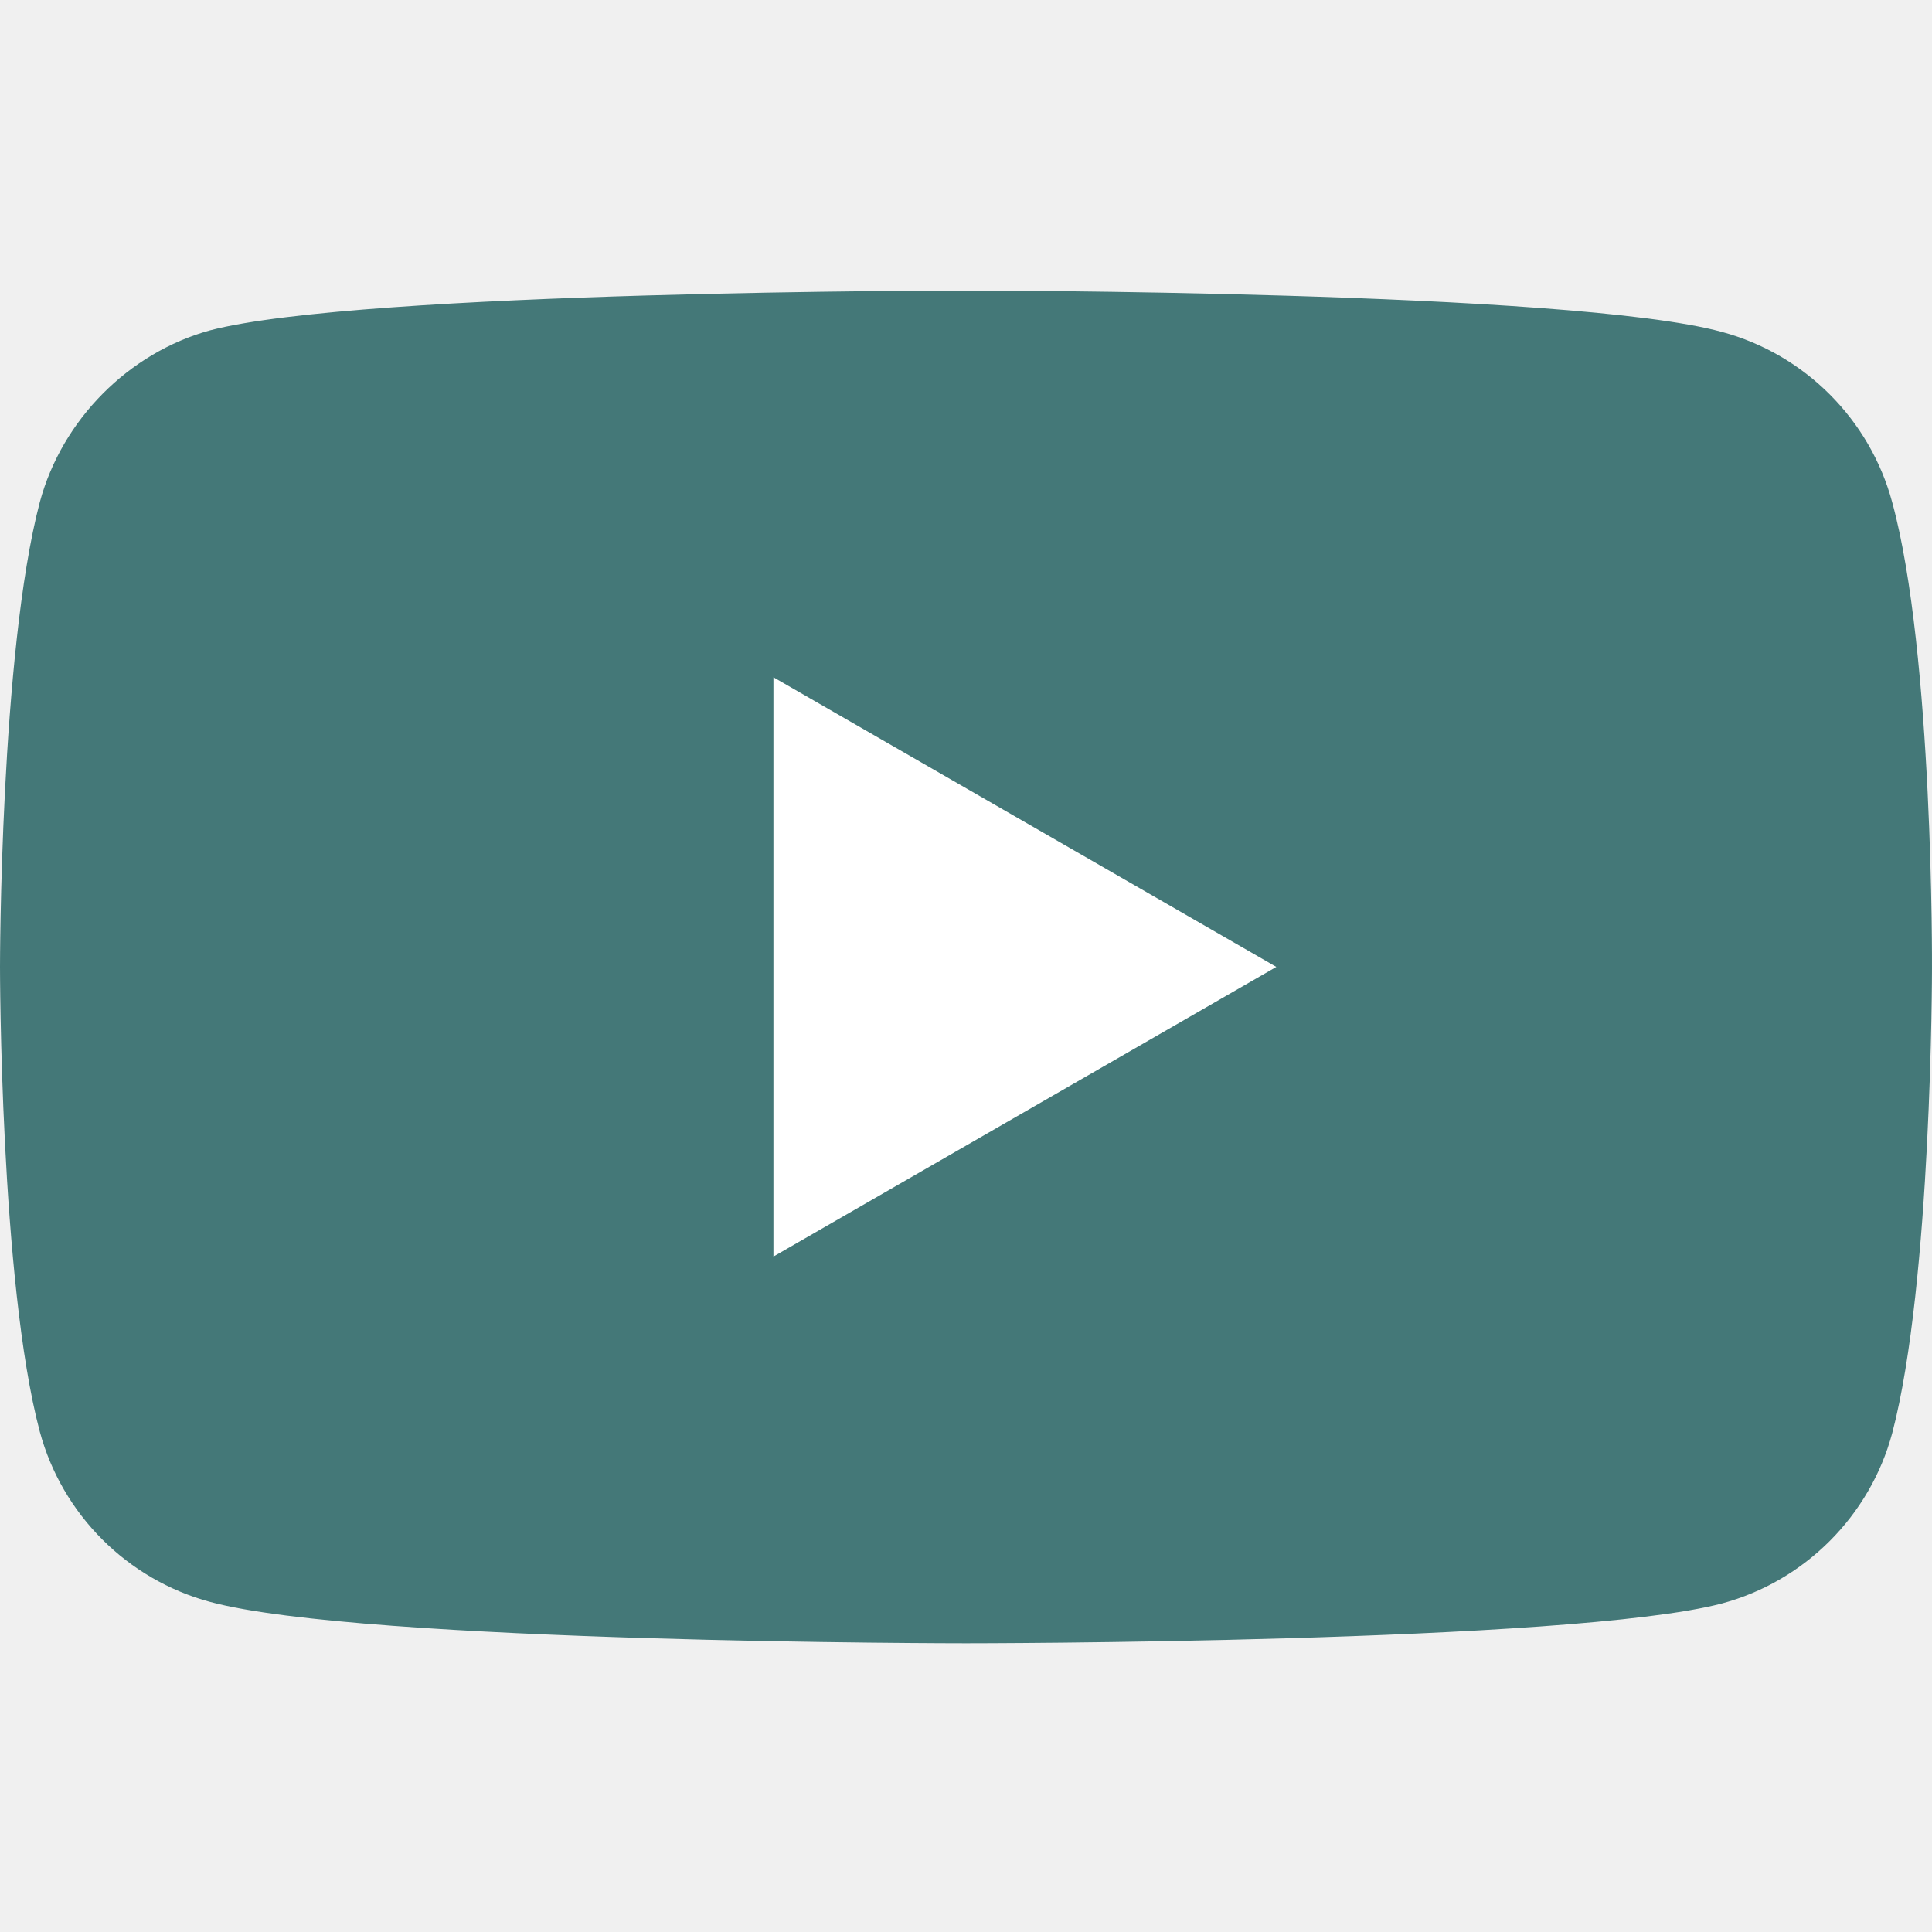
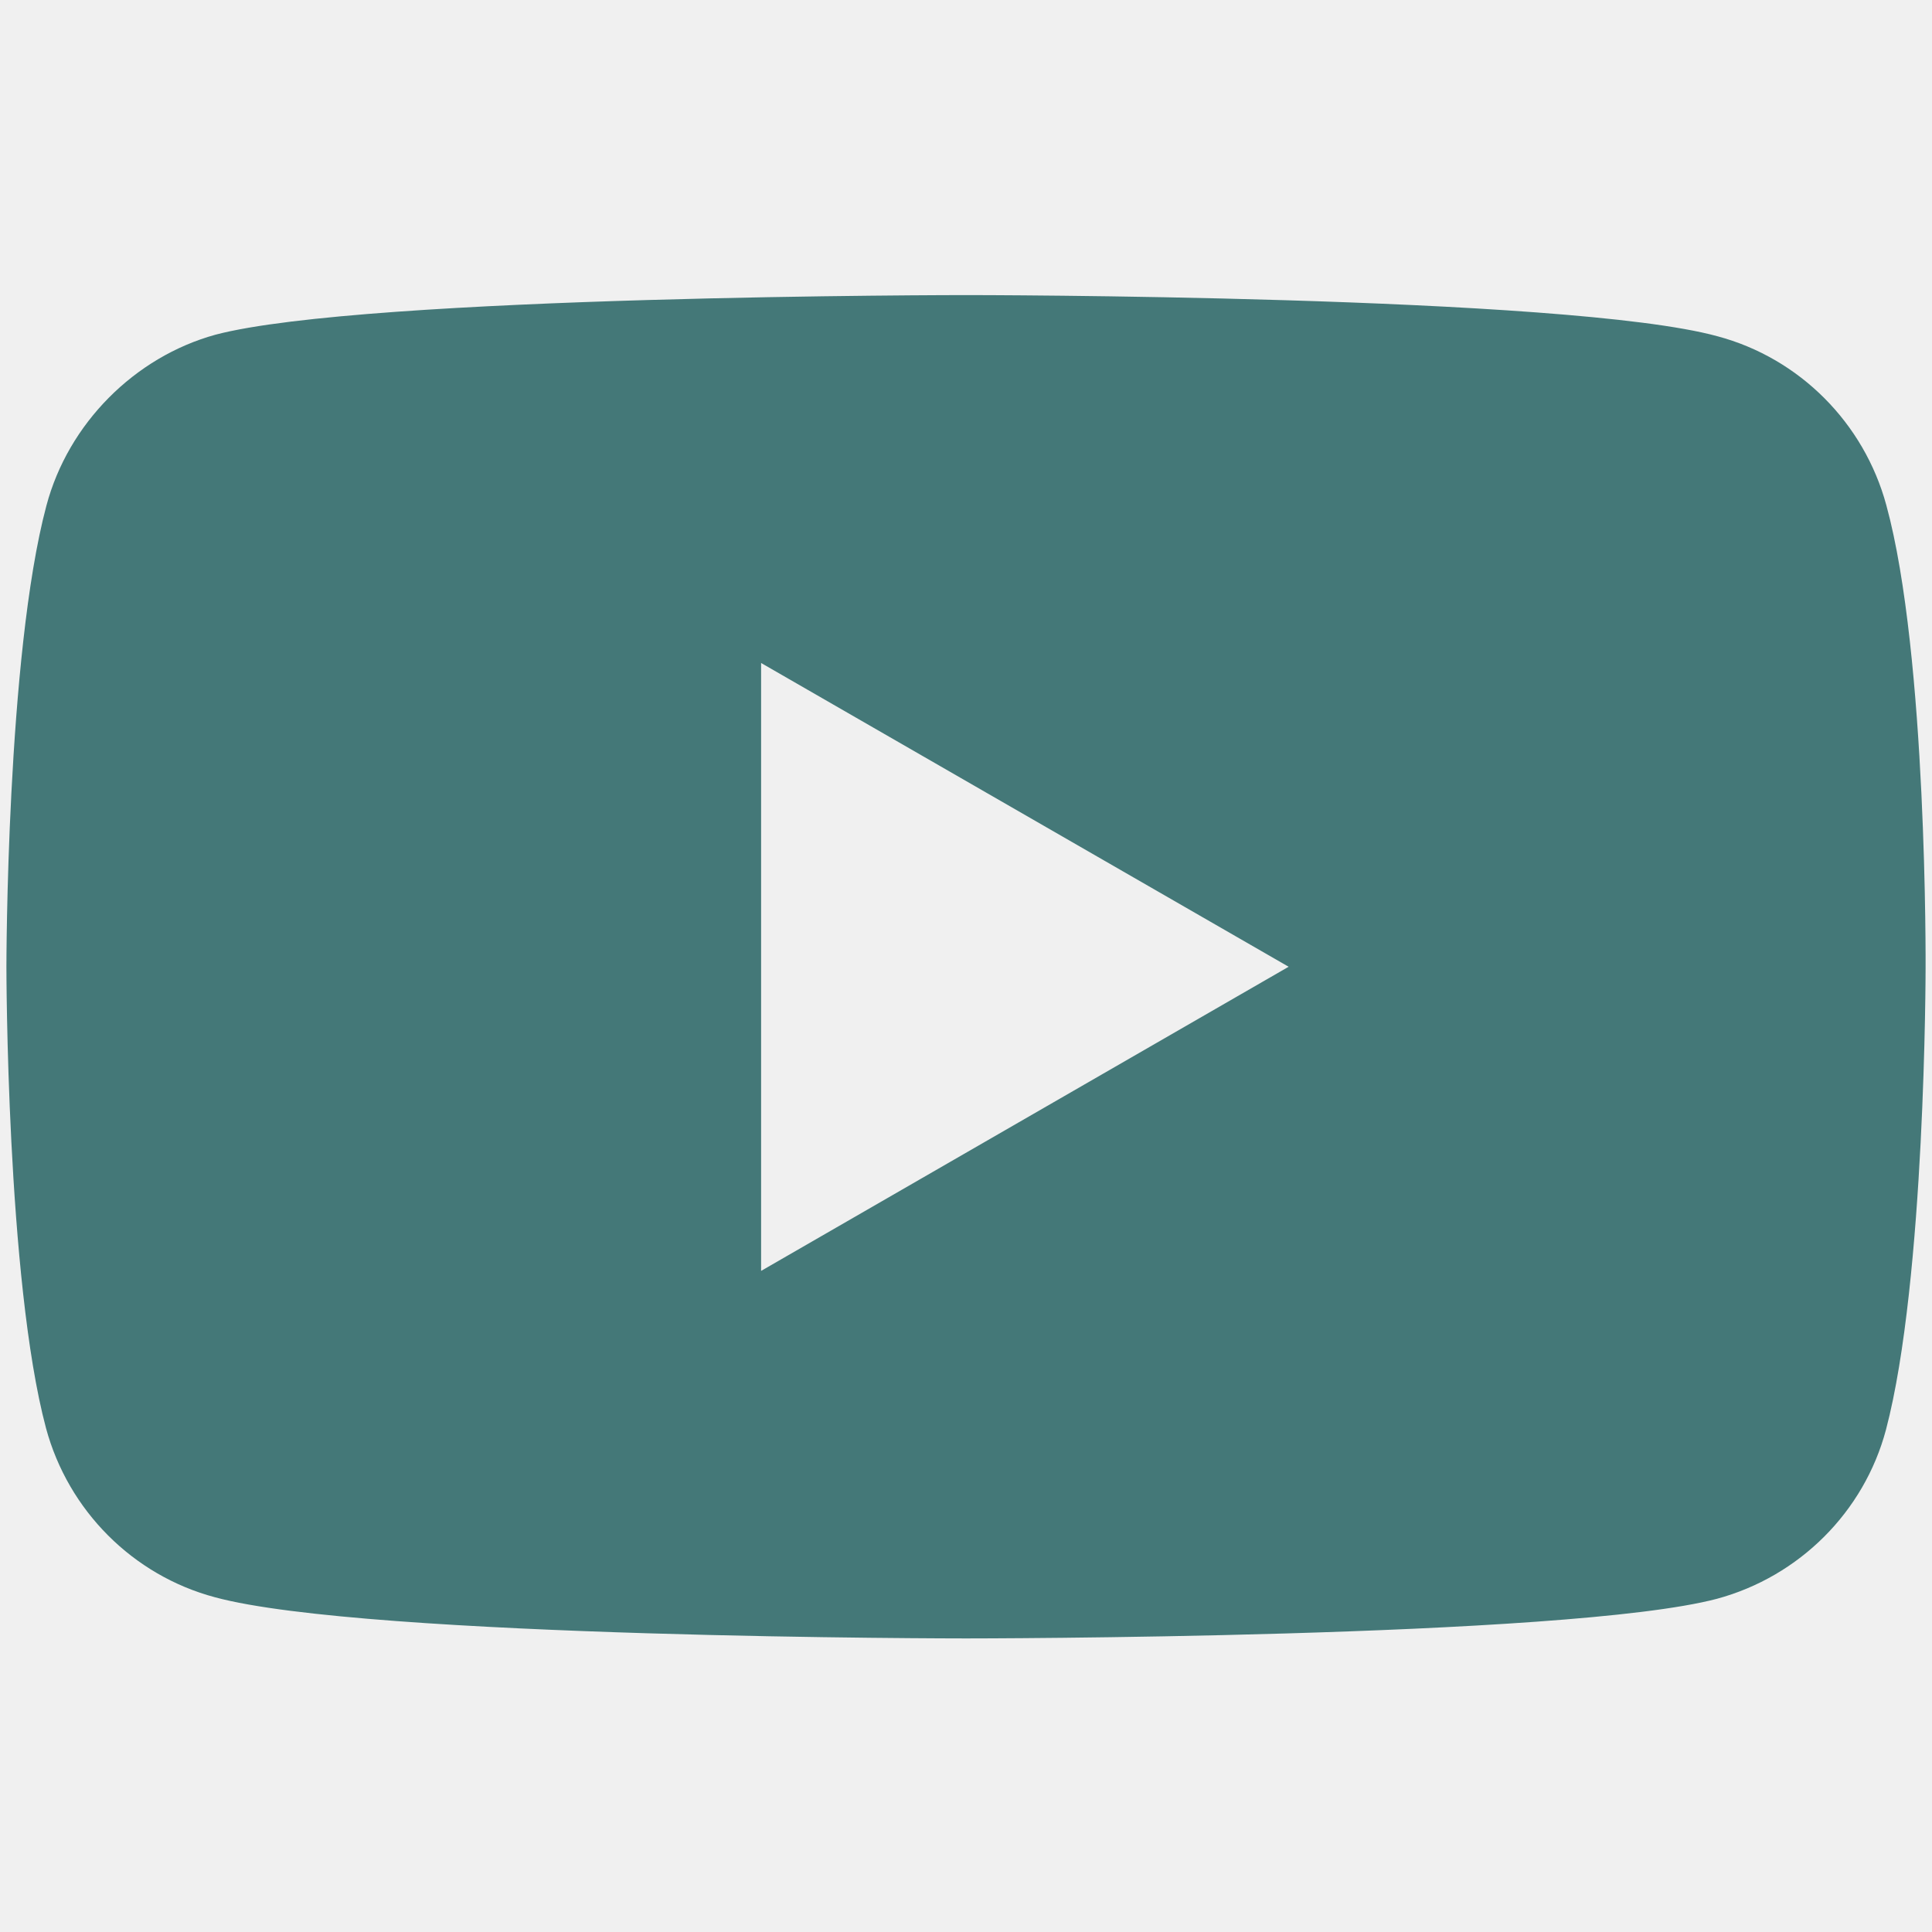
- <svg xmlns="http://www.w3.org/2000/svg" height="512pt" viewBox="0 -77 512.002 512" width="512pt">
-   <path d="m501.453 56.094c-5.902-21.934-23.195-39.223-45.125-45.129-40.066-10.965-200.332-10.965-200.332-10.965s-160.262 0-200.328 10.547c-21.508 5.902-39.223 23.617-45.125 45.547-10.543 40.062-10.543 123.148-10.543 123.148s0 83.504 10.543 123.148c5.906 21.93 23.195 39.223 45.129 45.129 40.484 10.965 200.328 10.965 200.328 10.965s160.262 0 200.328-10.547c21.934-5.902 39.223-23.195 45.129-45.125 10.543-40.066 10.543-123.148 10.543-123.148s.422-83.508-10.547-123.57zm0 0" fill="#447878" />
-   <path d="m204.969 256 133.27-76.758-133.27-76.758zm0 0" fill="#fff" />
+ <svg xmlns="http://www.w3.org/2000/svg" version="1.1" id="Capa_1" x="0px" y="0px" width="512px" height="512px" viewBox="0 0 512 512" style="enable-background:new 0 0 512 512;" xml:space="preserve">
+   <style type="text/css">
+ 	.st0{fill:#447878;}
+ </style>
+   <path class="st0" d="M499.9,133.9c-5.9-21.8-23-39-44.8-44.8c-39.8-10.9-199-10.9-199-10.9s-159.2,0-199,10.5  c-21.4,5.9-39,23.5-44.8,45.3C1.7,173.7,1.7,256.2,1.7,256.2s0,83,10.5,122.3c5.9,21.8,23,39,44.8,44.8c40.2,10.9,199,10.9,199,10.9  s159.2,0,199-10.5c21.8-5.9,39-23,44.8-44.8c10.5-39.8,10.5-122.3,10.5-122.3S510.8,173.7,499.9,133.9z M201.7,336.8V175.7  l139.8,80.5L201.7,336.8z" />
</svg>
